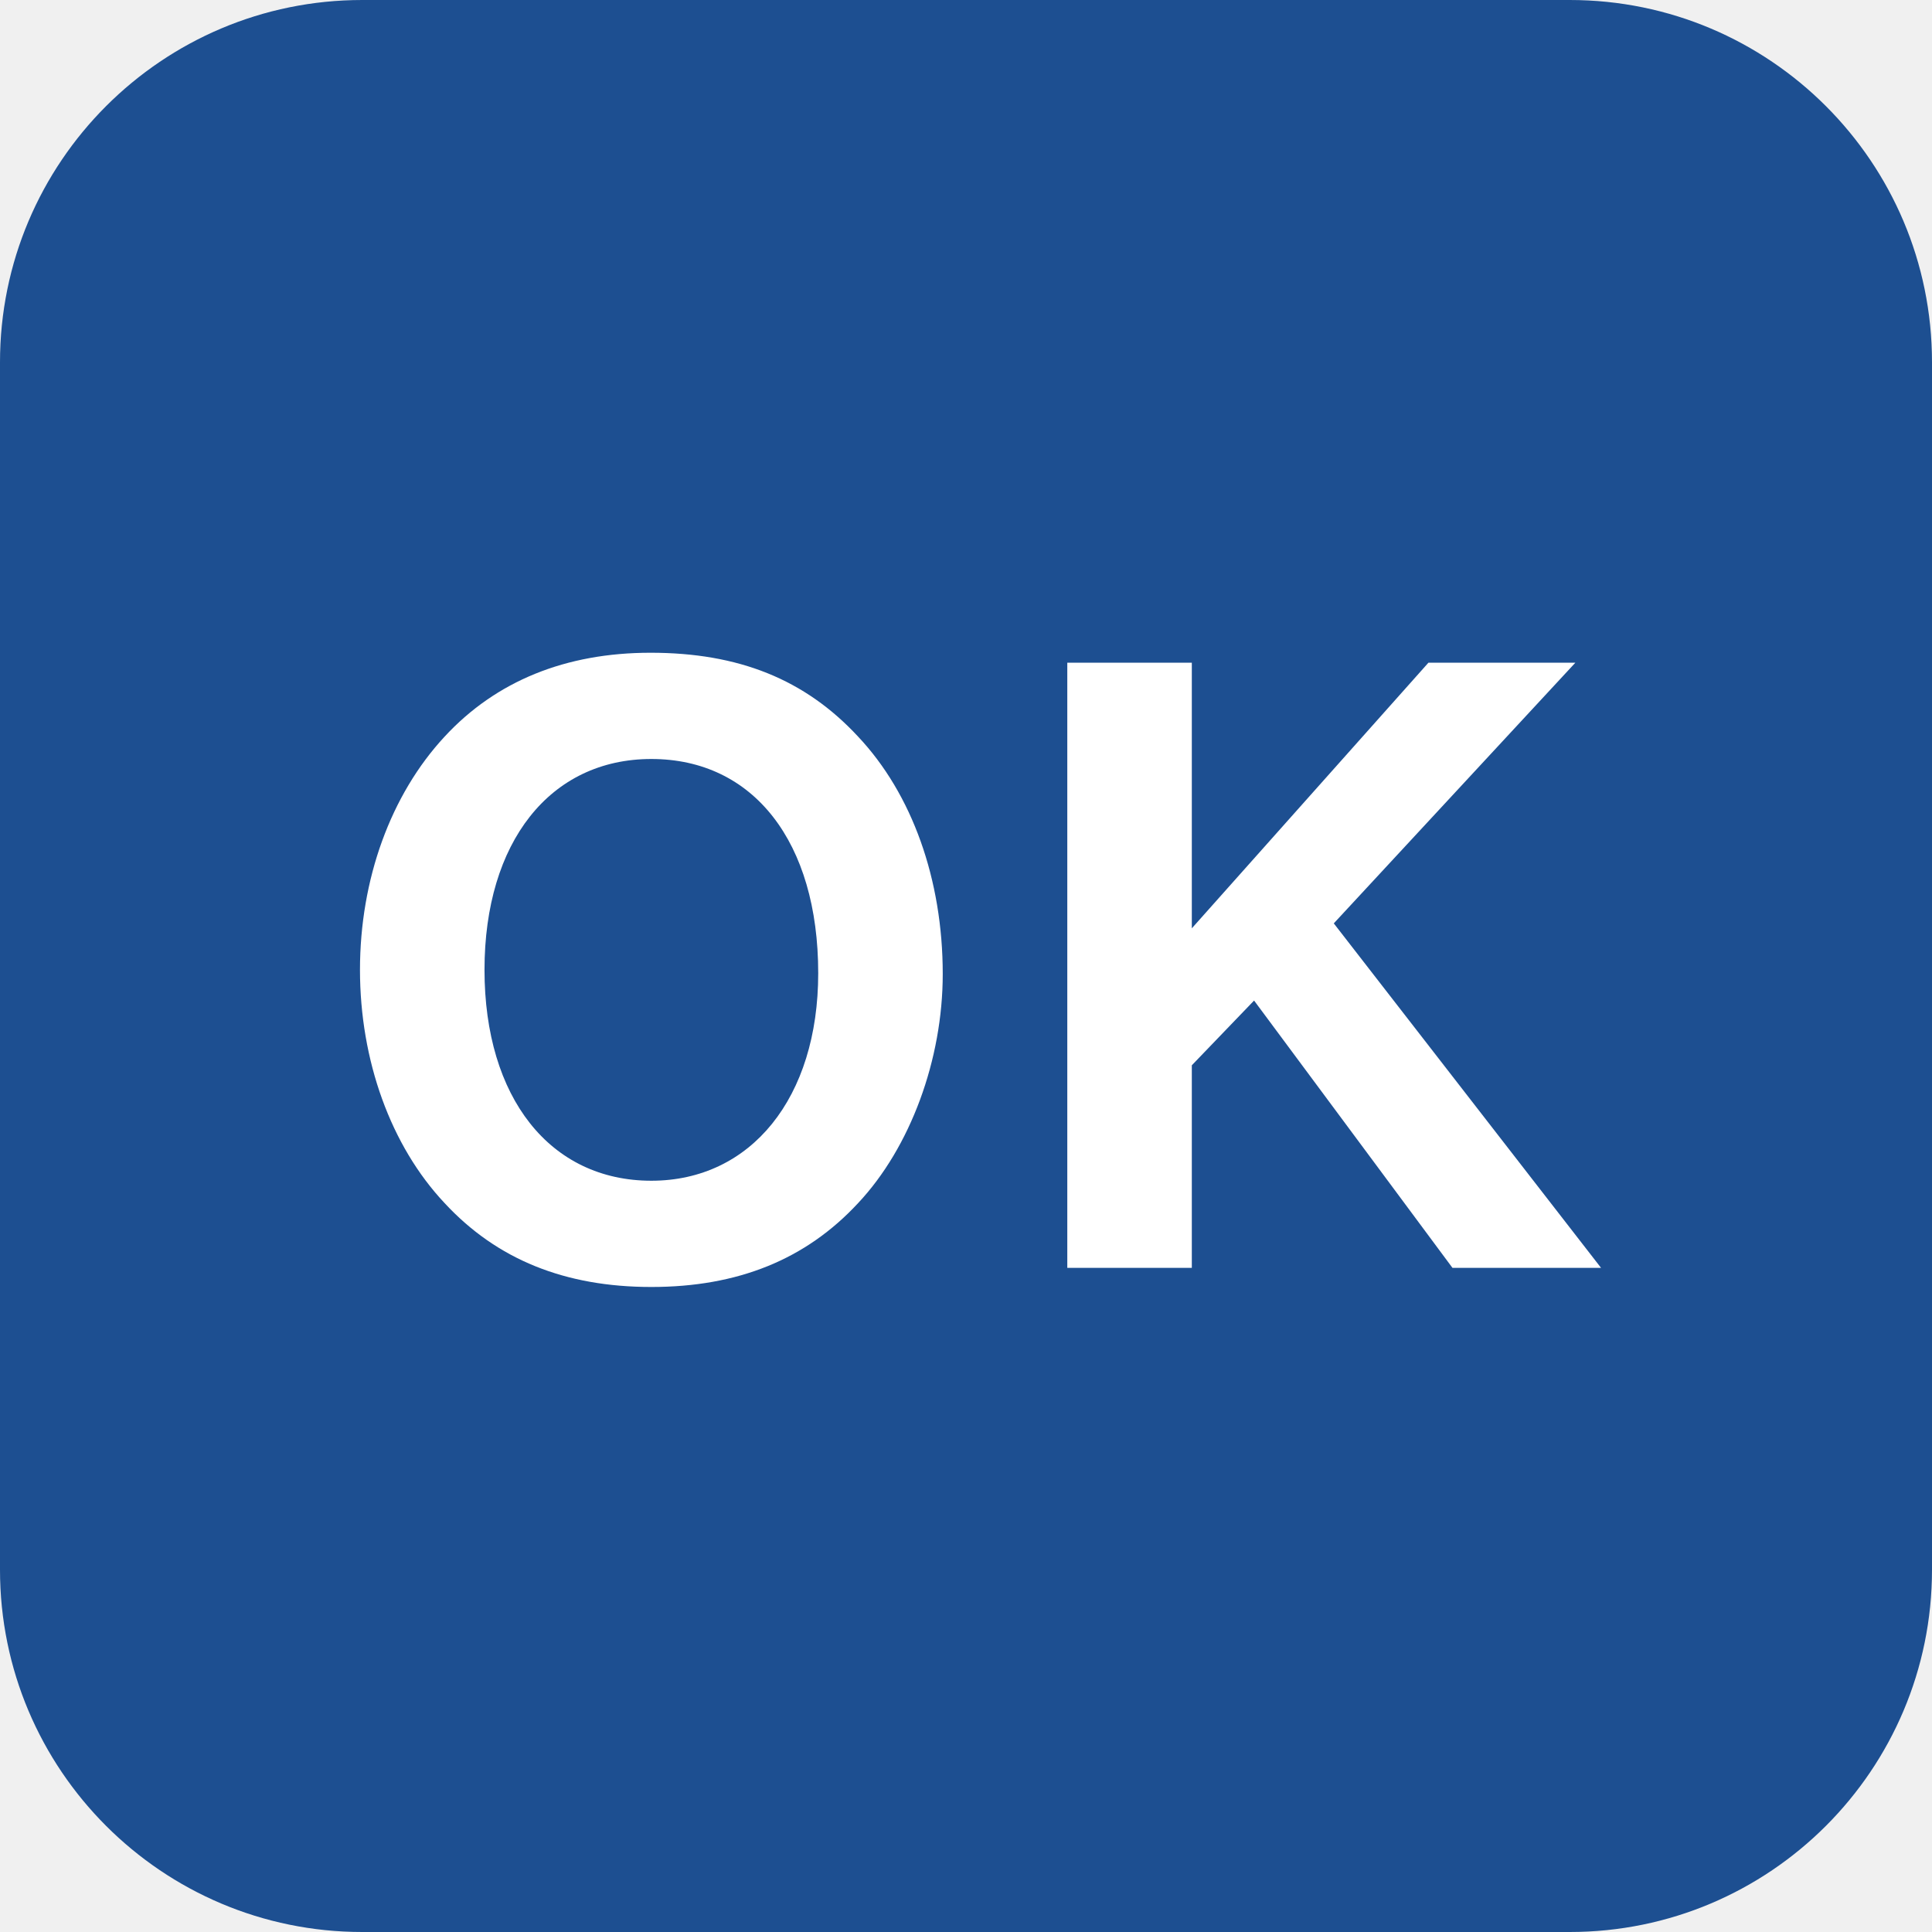
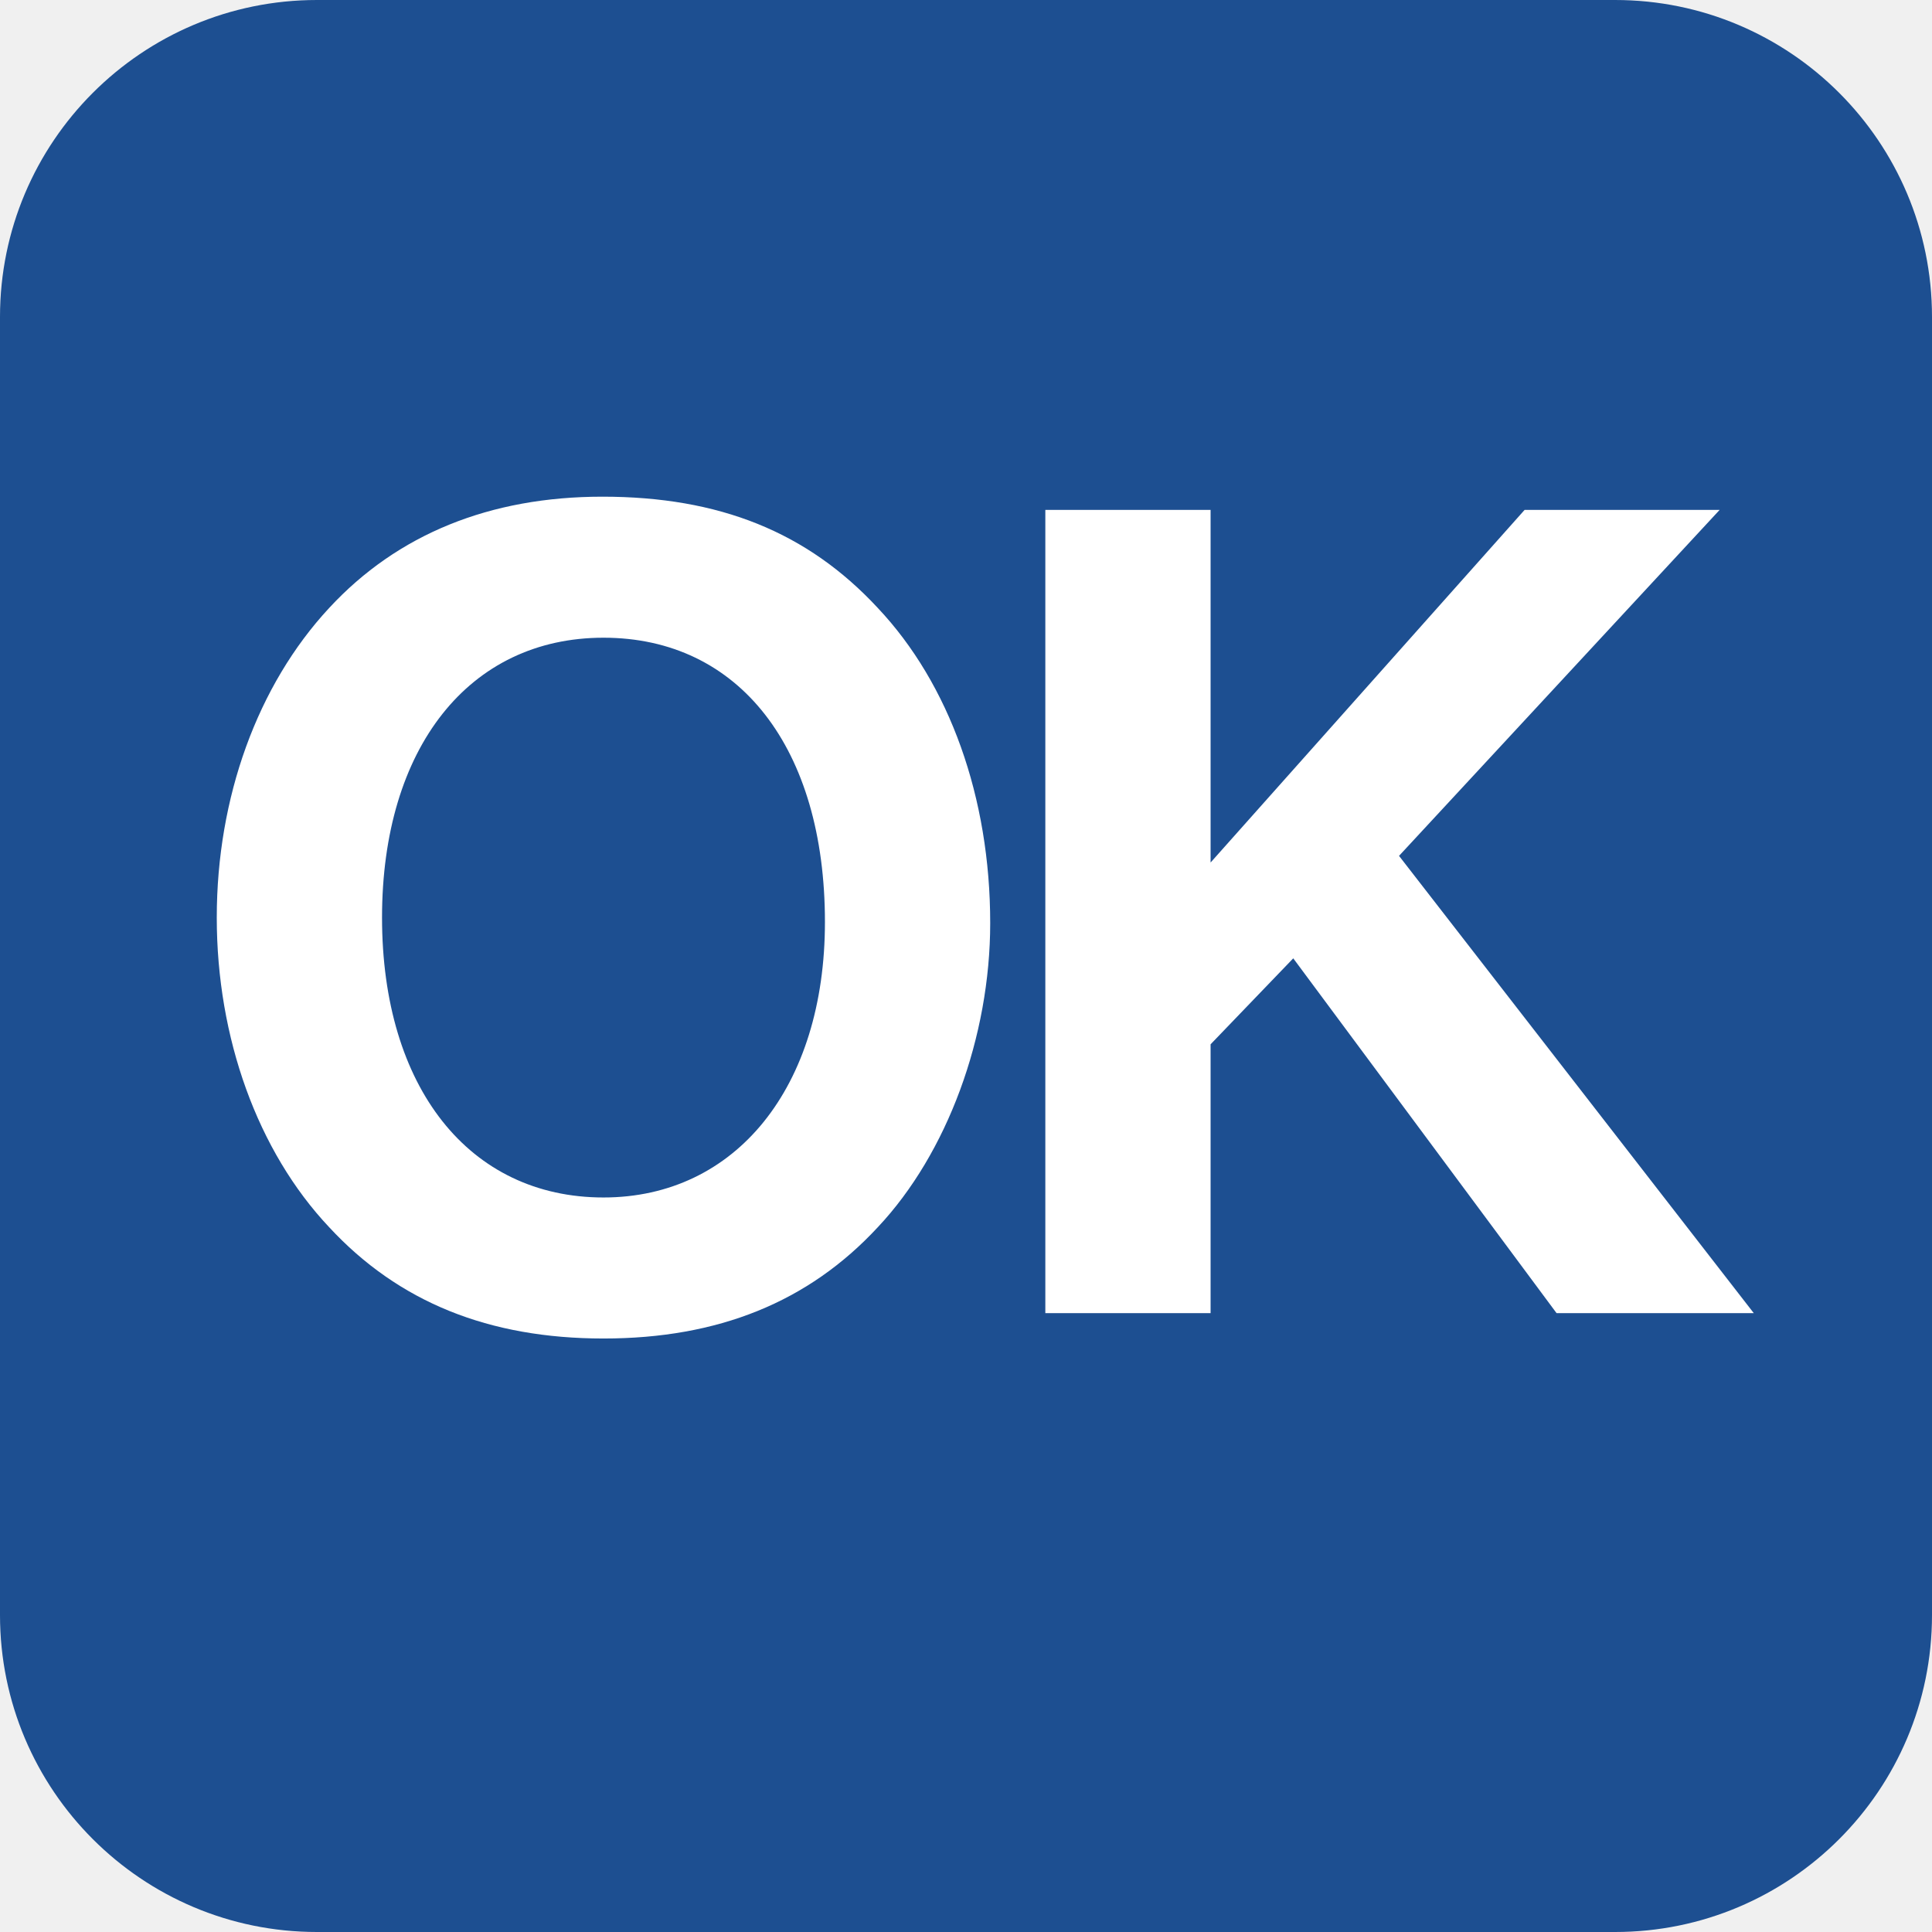
<svg xmlns="http://www.w3.org/2000/svg" viewBox="0 0 512 512" role="img" aria-label="OK">
-   <rect width="512" height="512" rx="96" ry="96" fill="#1d4f91" />
-   <text x="256" y="336" text-anchor="middle" fill="#ffffff" font-family="system-ui, -apple-system, BlinkMacSystemFont, 'Segoe UI', Helvetica, Arial, sans-serif" font-size="220" font-weight="800" letter-spacing="0.04em">OK</text>
+   <rect width="512" height="512" rx="84" ry="84" fill="#1d4f91" />
+   <text x="256" y="348" text-anchor="middle" fill="#ffffff" font-family="system-ui, -apple-system, BlinkMacSystemFont, 'Segoe UI', Helvetica, Arial, sans-serif" font-size="292" font-weight="800" letter-spacing="-0.06em">OK</text>
</svg>
